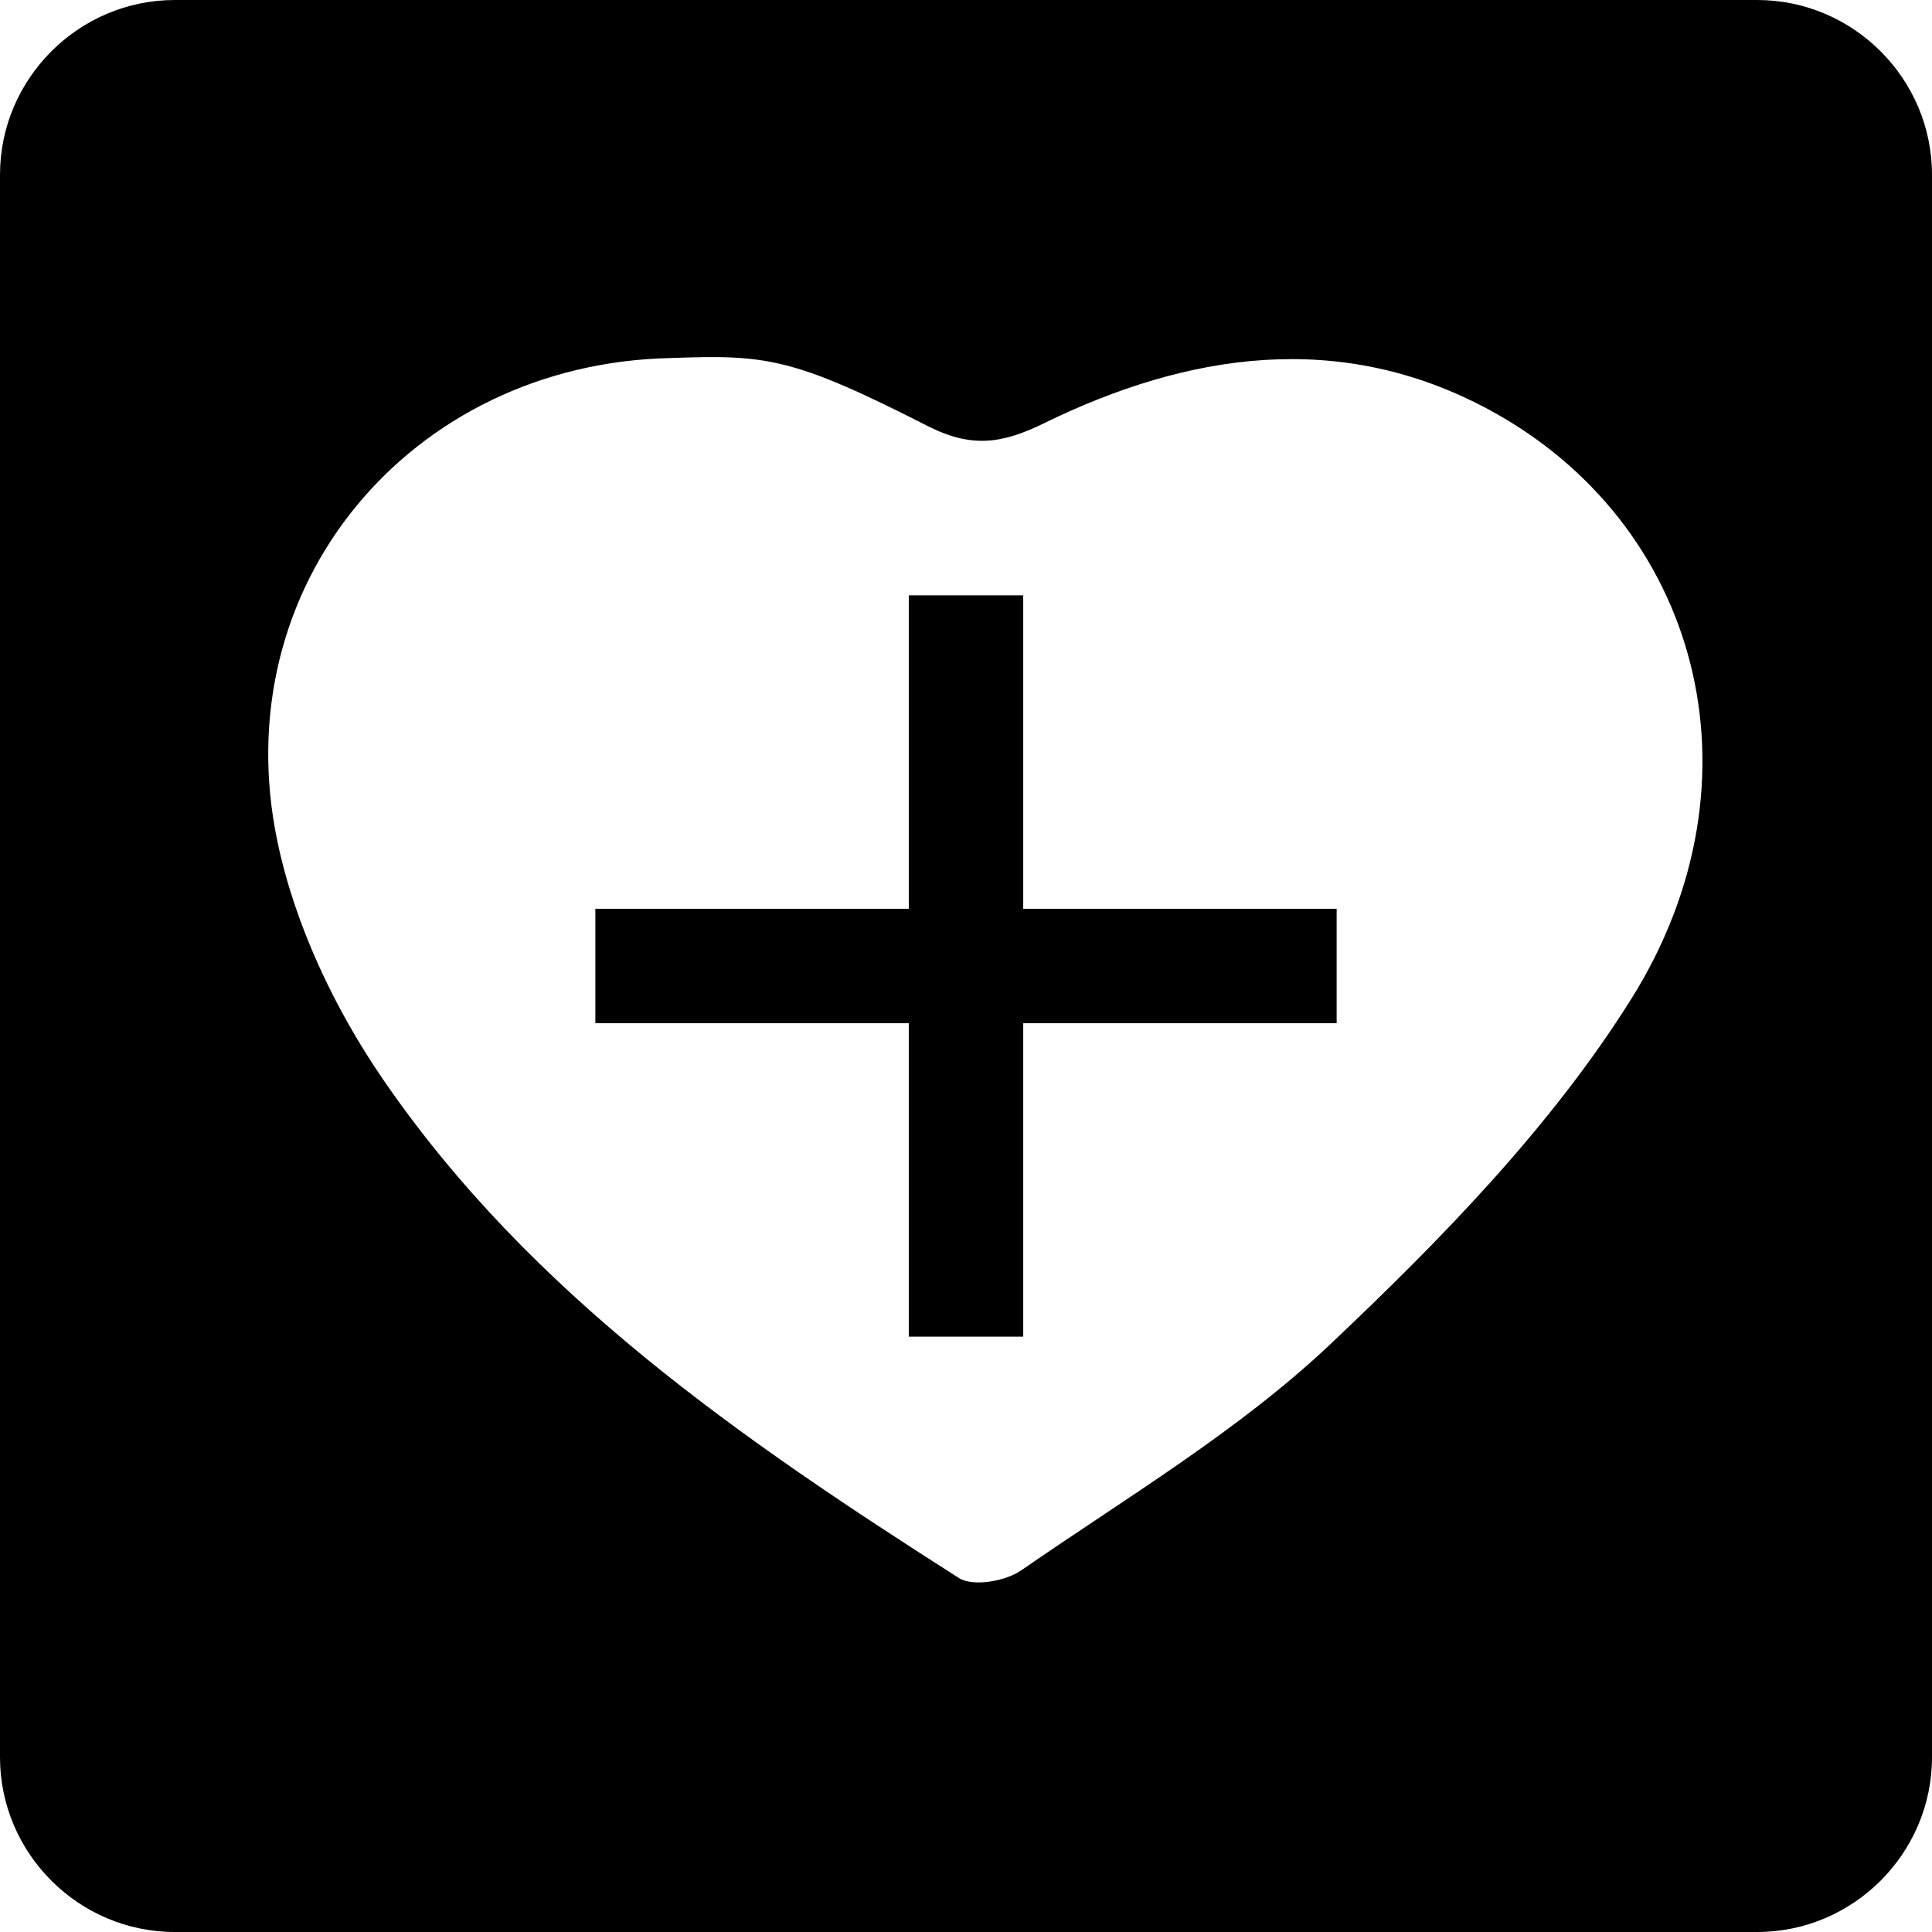
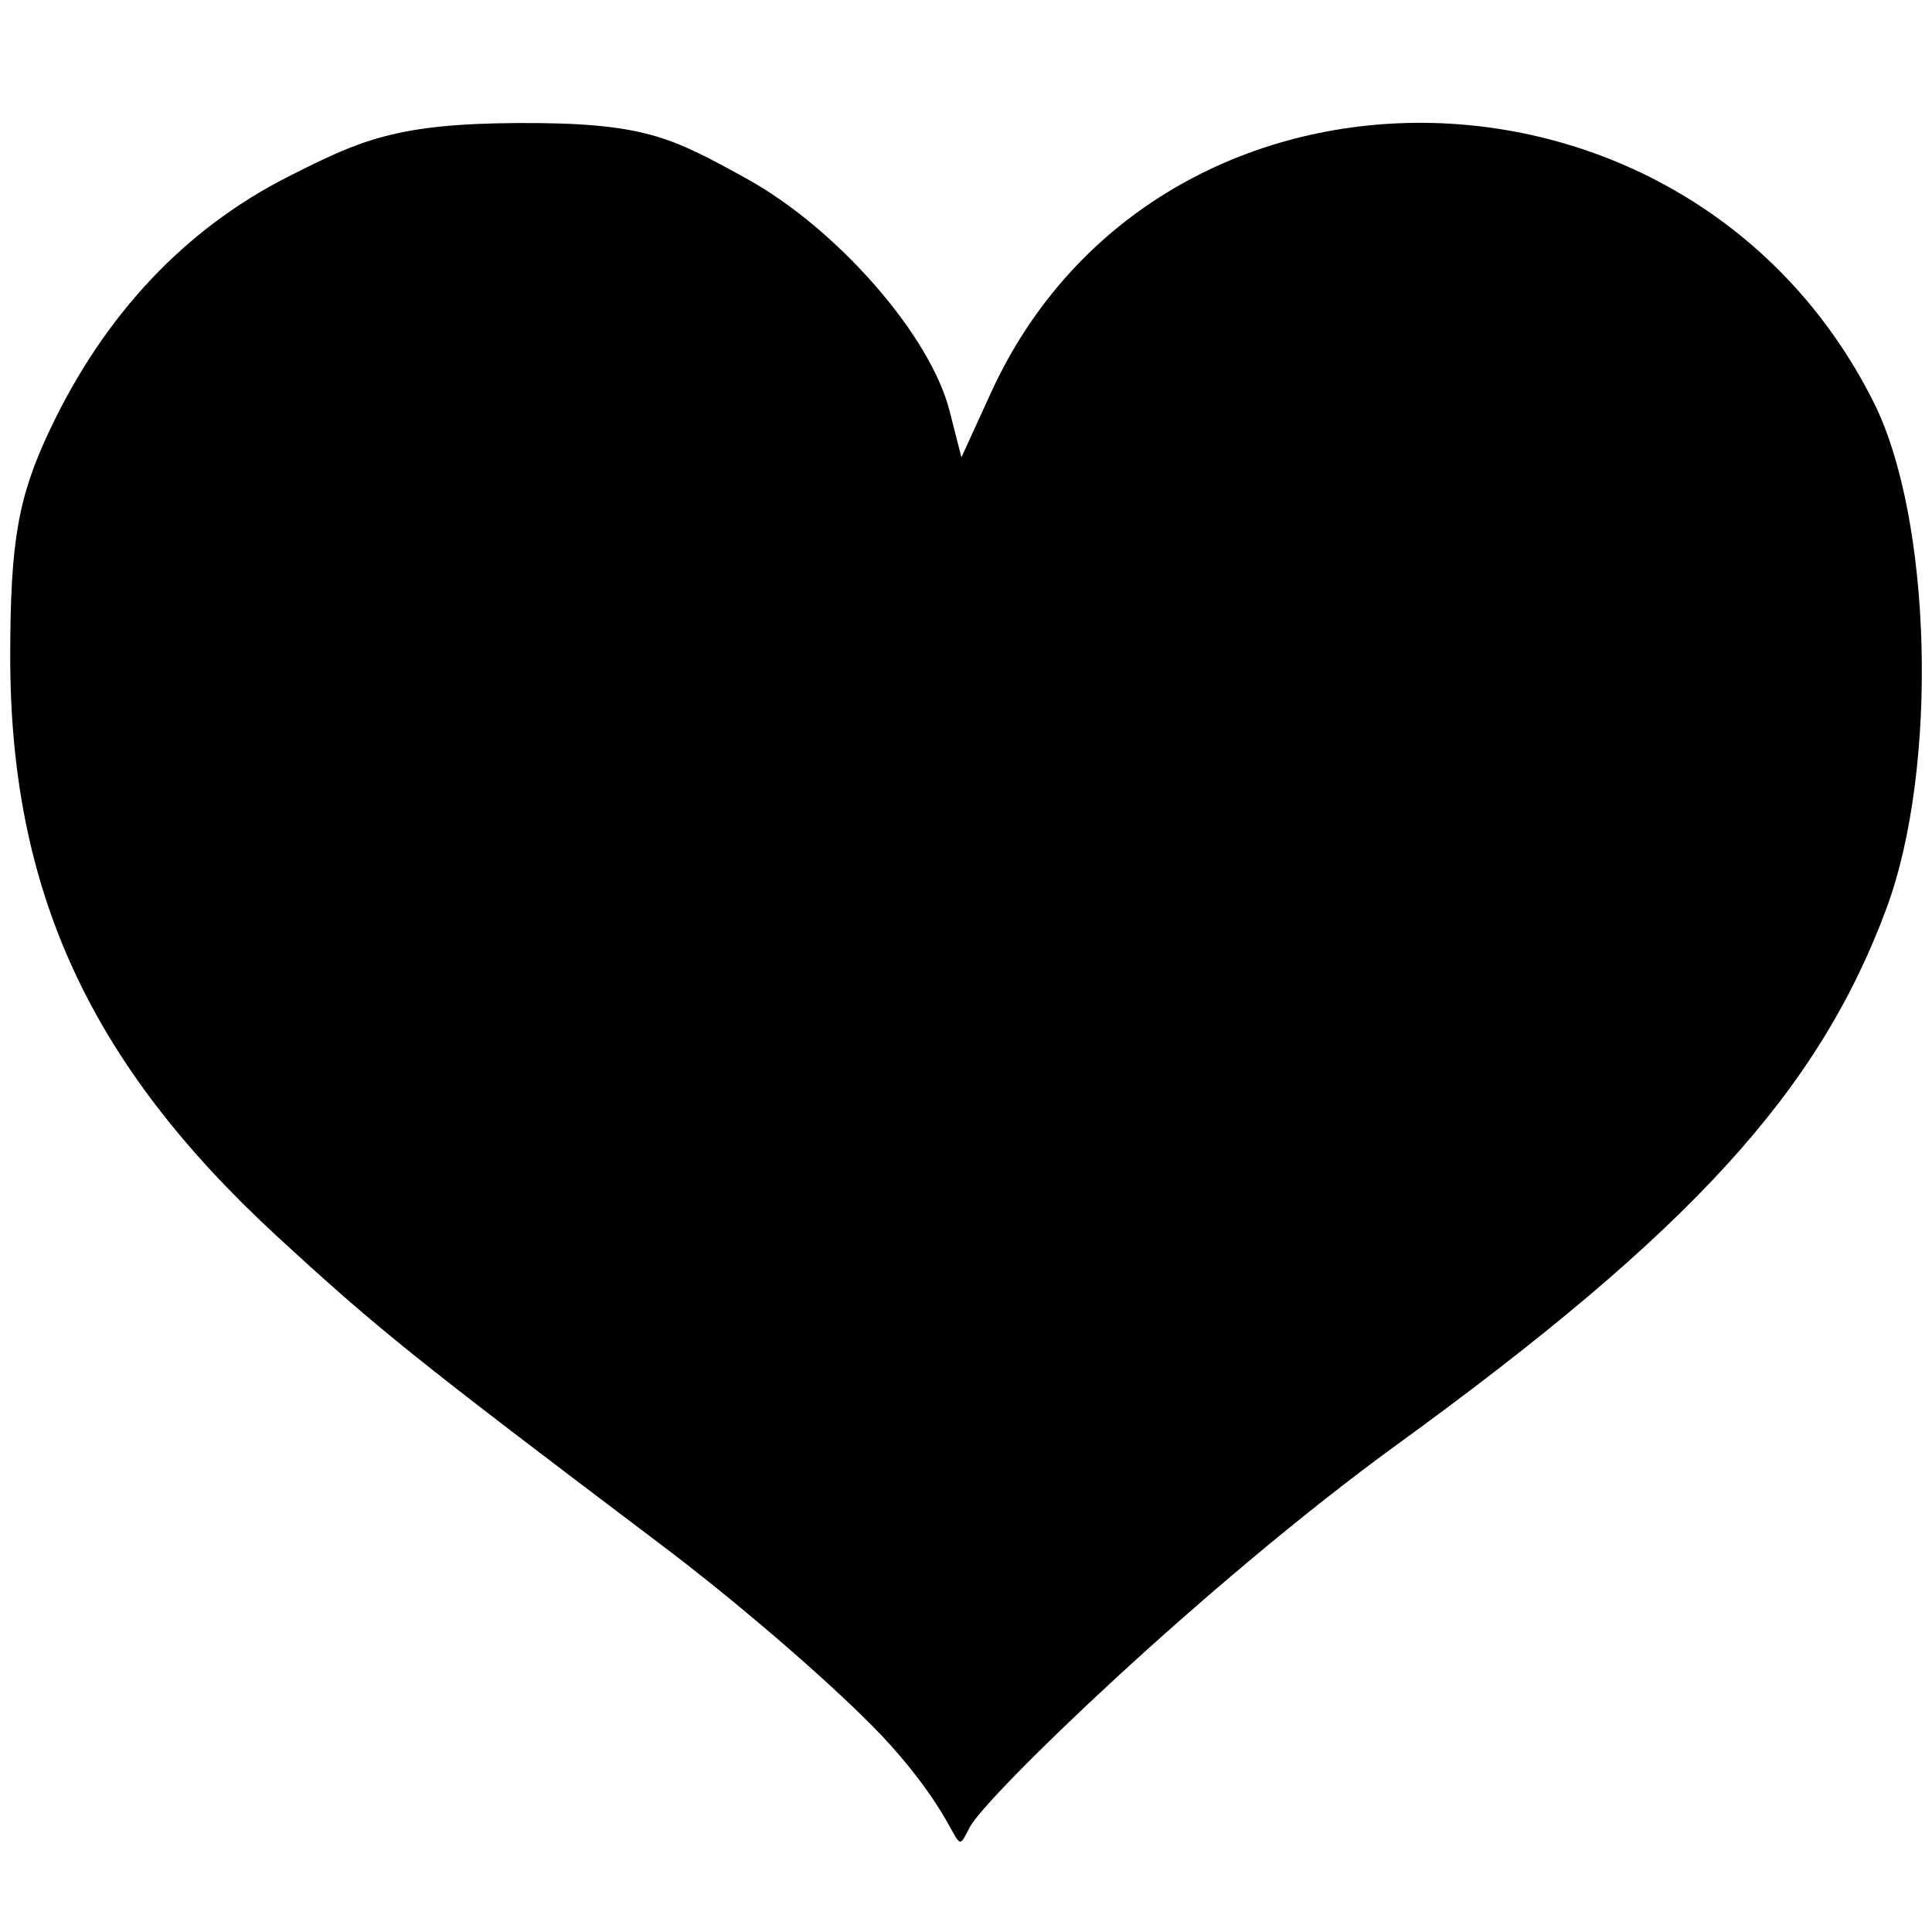
- <svg xmlns="http://www.w3.org/2000/svg" id="Layer_1" data-name="Layer 1" viewBox="0 0 1436.84 1436.84">
-   <path d="M1838.42,531.58H661.58c-71.5,0-130,58.5-130,130V1838.42c0,71.5,58.5,130,130,130H1838.42c71.5,0,130-58.5,130-130V661.58C1968.42,590.08,1909.92,531.58,1838.42,531.58Zm-93.49,742.65c-59.67,95.29-141.54,179.1-223.92,257-68.55,64.8-151.87,114.18-230.07,168.33-11.62,8-35.82,12.23-46.18,5.62-161-102.64-318.62-210.86-428.45-371.06-36-52.45-65.4-114.71-78.38-176.57-40-190.69,99.4-355.52,292.17-359.69,71.22-2.58,90.84-.7,191.2,50.46,33.07,16.86,55.83,13.13,86.77-2,107.69-52.65,220.21-69.27,329.87-10.61C1795.47,920,1847,1111.2,1744.93,1274.23Z" transform="translate(-531.58 -531.58)" />
-   <rect x="675.87" y="442.77" width="85.1" height="551.29" />
-   <rect x="1207.45" y="974.35" width="85.1" height="551.29" transform="translate(1968.42 -531.58) rotate(90)" />
+ <svg xmlns="http://www.w3.org/2000/svg" version="1.1" id="Layer_1" x="0px" y="0px" viewBox="0 0 1436.8 1436.8" style="enable-background:new 0 0 1436.8 1436.8;" xml:space="preserve">
+   <g id="layer1">
+     <path id="path2417" d="M662.4,1298c-30.6-34.3-107-101.1-169.8-148.5c-186-140.5-211.3-160.8-286.9-230.4   C66.6,790.9,7.4,662.1,7.6,487.4c0.1-85.3,5.9-118.1,29.8-168.4c40.5-85.3,100.2-148.6,176.5-187.4c54-27.4,80.7-39.6,170.9-40.1   c94.4-0.5,114.3,10.5,169.8,41c67.6,37.1,137.1,116.5,151.5,172.8l8.9,34.8l21.9-47.9c123.8-270.9,518.9-266.9,656.4,6.7   c43.6,86.8,48.4,272.1,9.7,376.5c-50.5,136.2-145.2,240-364.3,399.1C895,1179,732.4,1336.8,721.1,1359   C708,1384.8,720.5,1363,662.4,1298z" />
+     <g id="g2221" transform="translate(129.2857,-64.28571)">
+ 	</g>
+   </g>
</svg>
